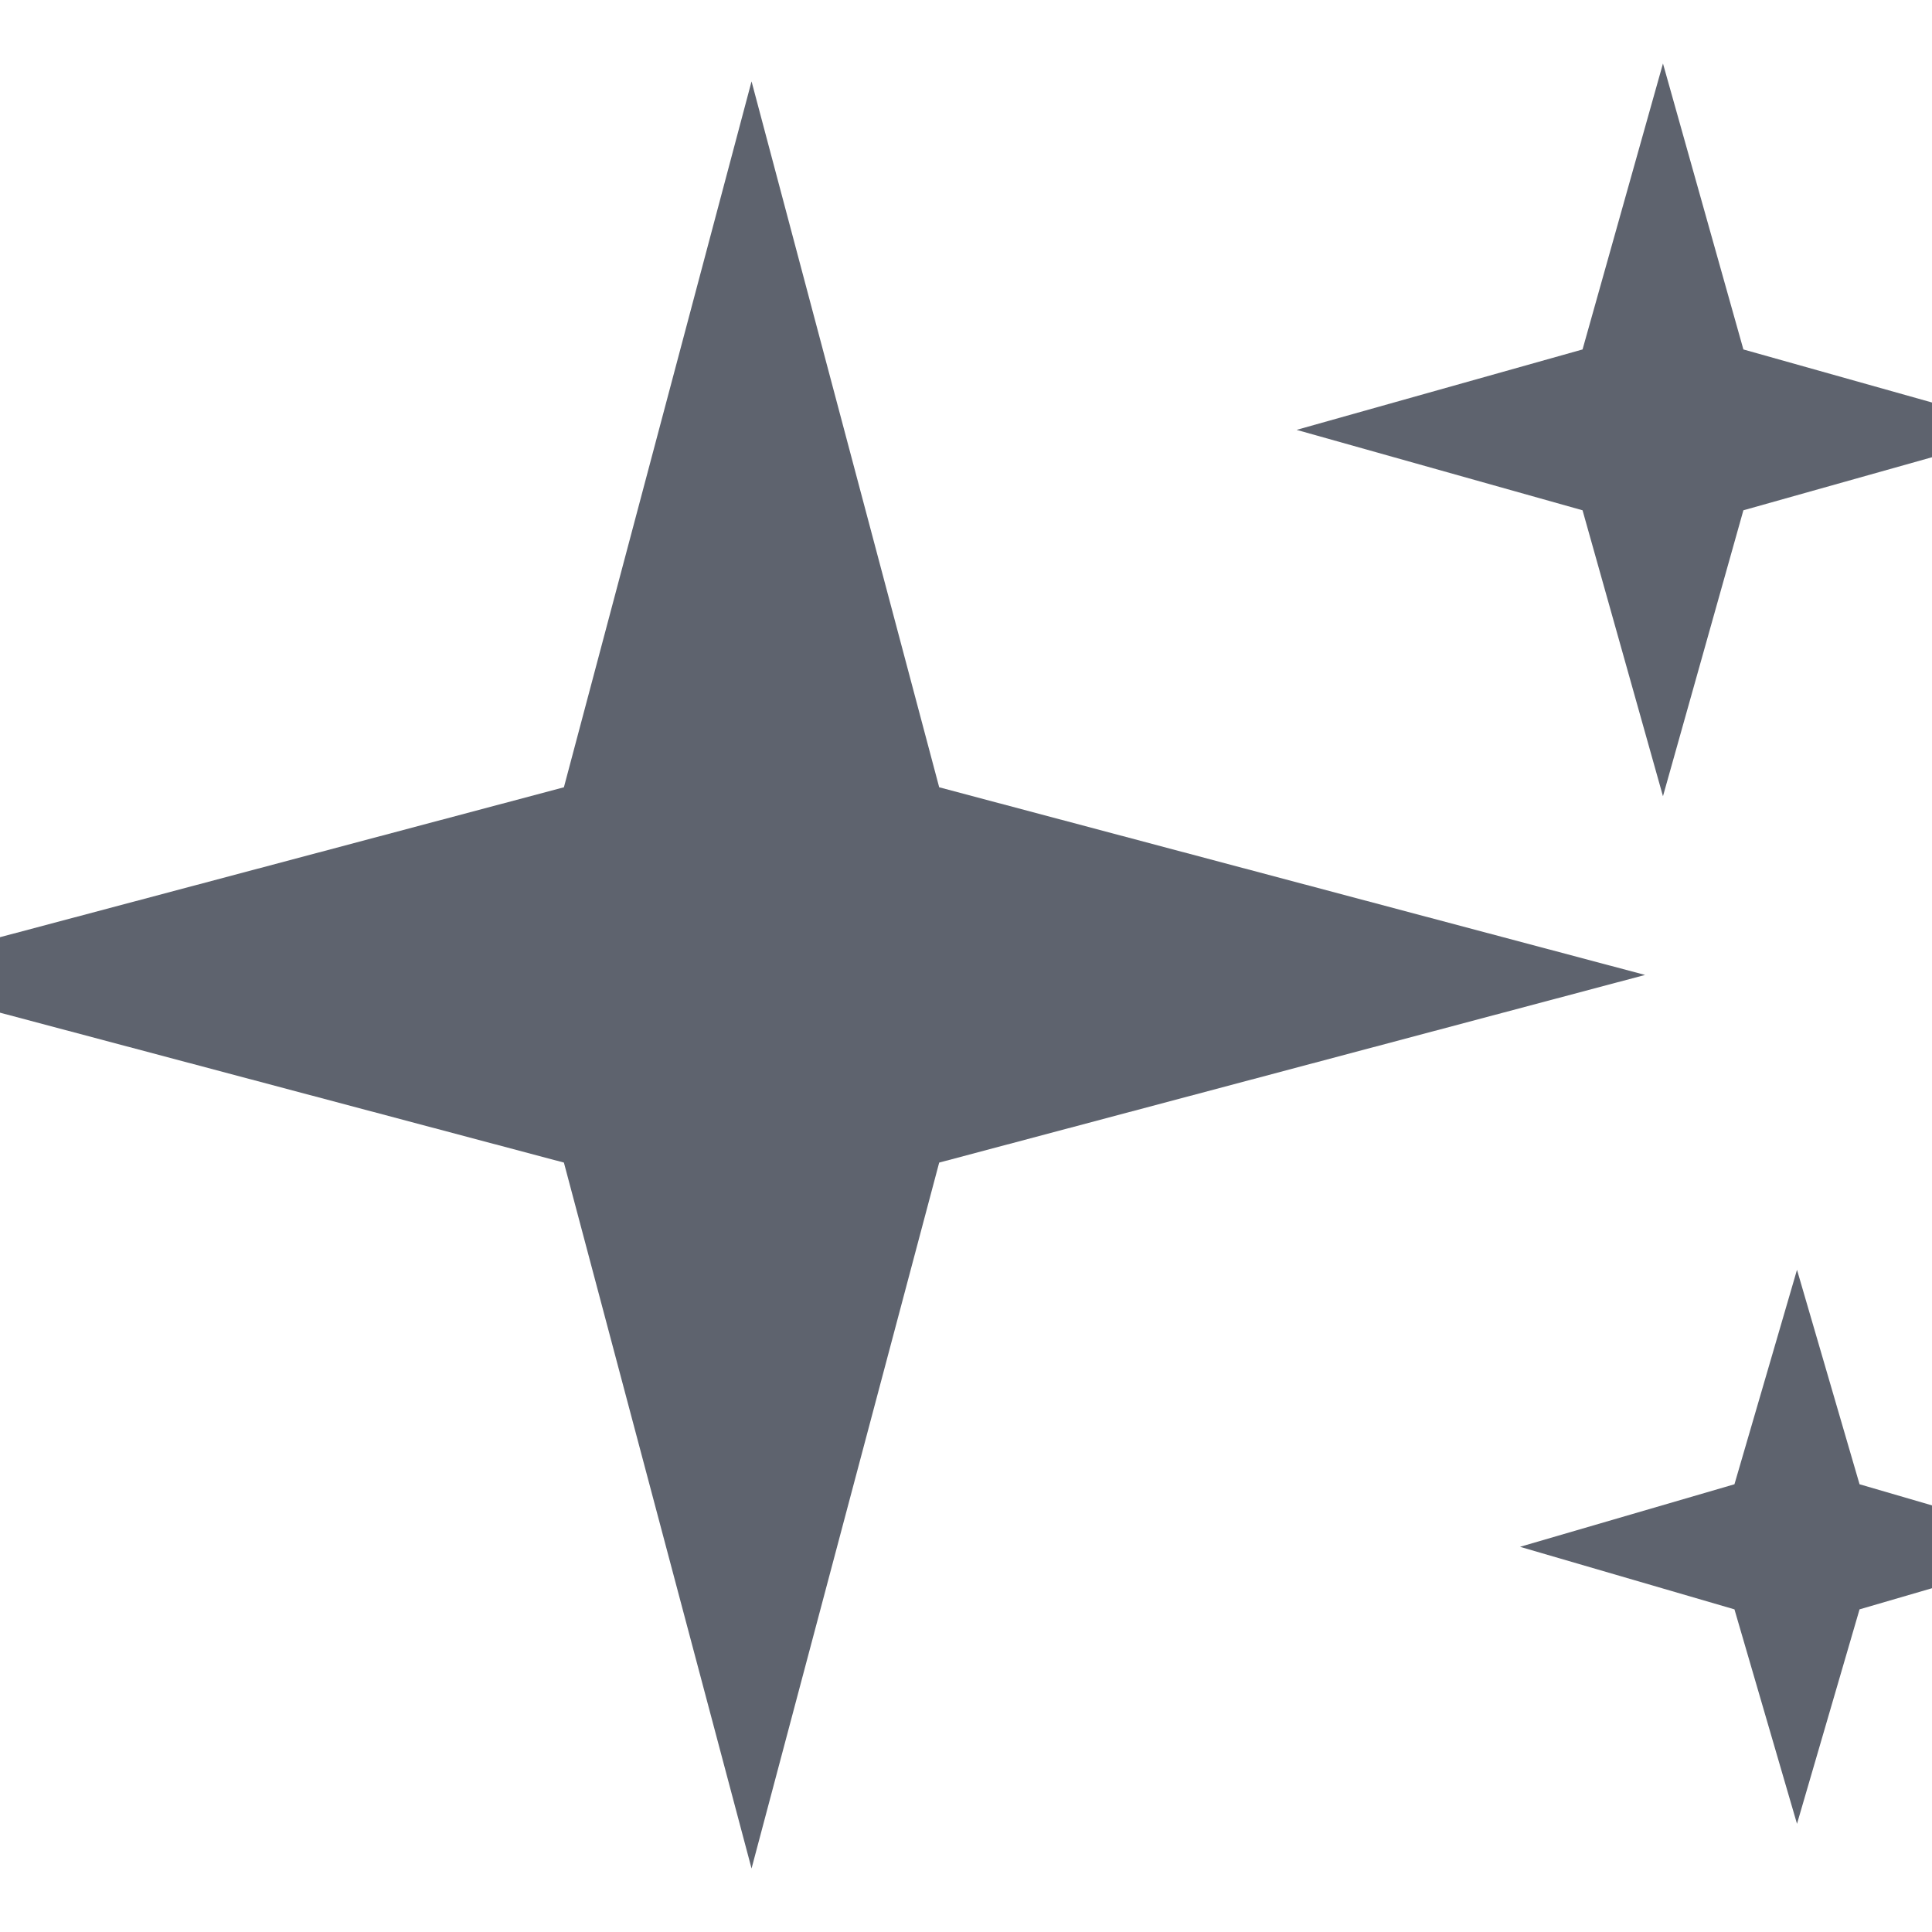
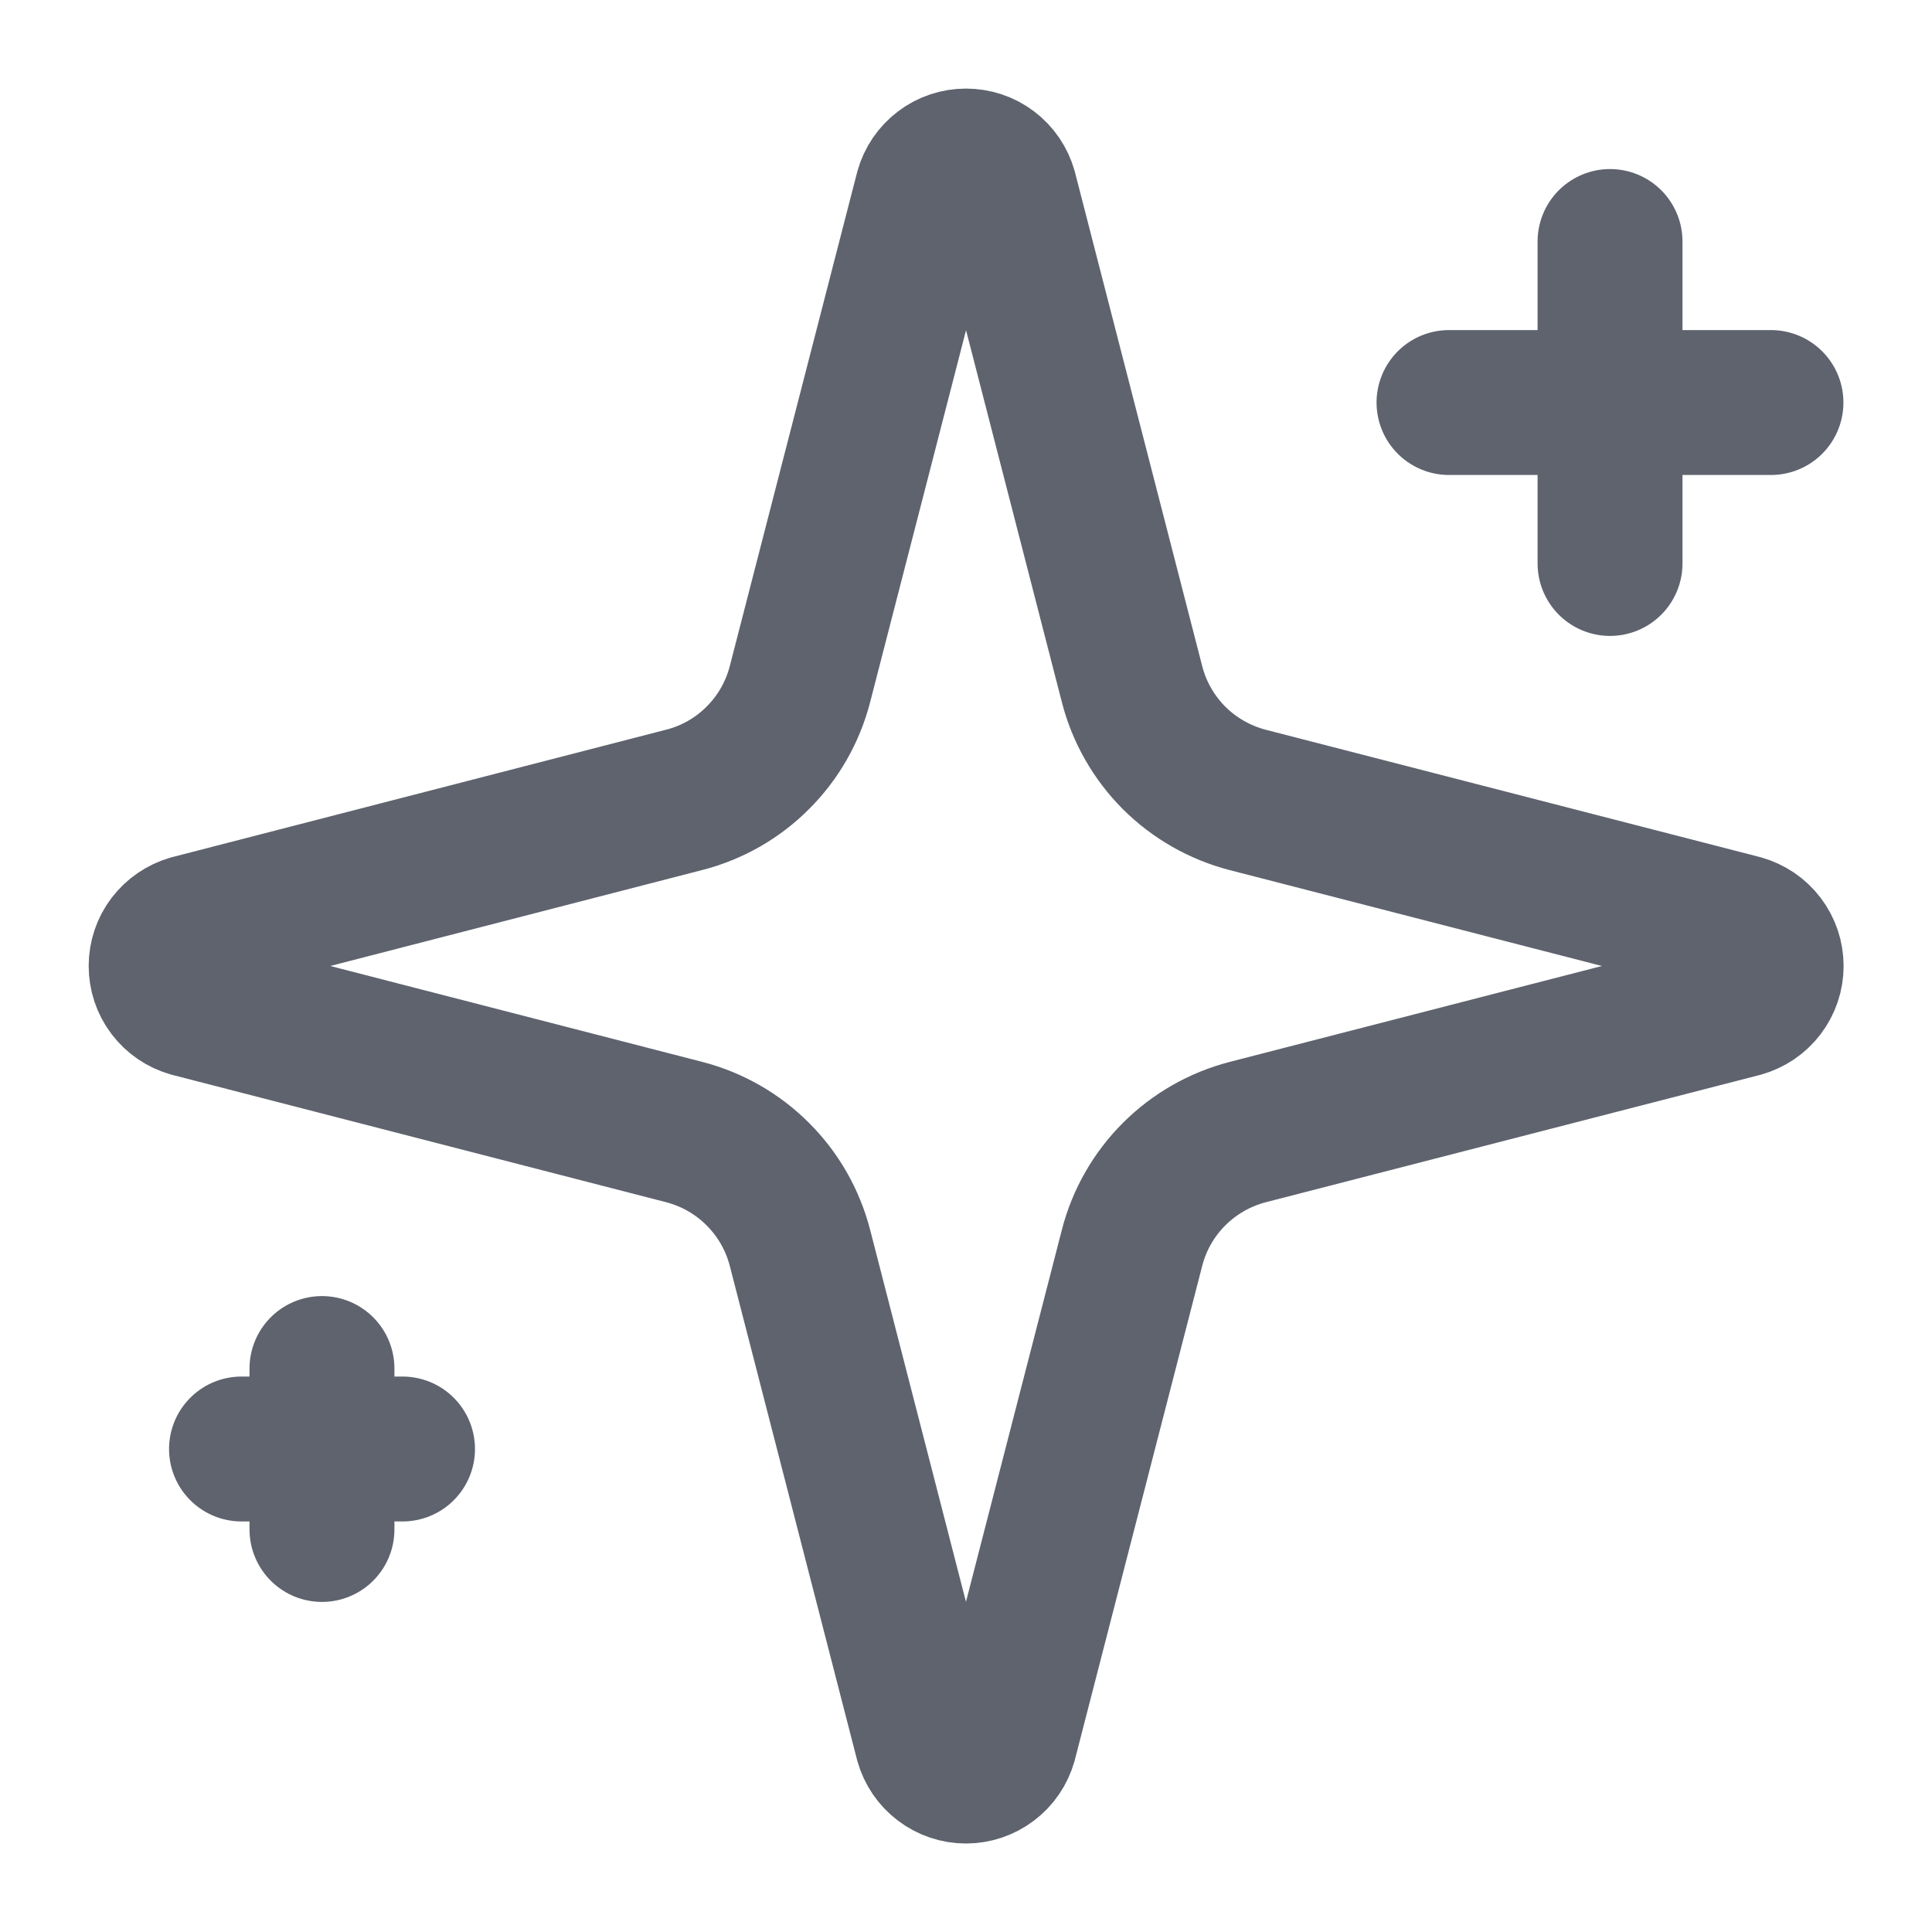
- <svg xmlns="http://www.w3.org/2000/svg" width="24" height="24" viewBox="0 0 20 20" fill="none">
-   <g transform="translate(10 10) scale(1.85) translate(-10.7 -8.15)">
-     <path d="M9.5 3.2 10.55 7.15 14.5 8.2 10.55 9.25 9.5 13.2 8.45 9.25 4.5 8.2 8.45 7.15Z" fill="#5E636E" />
-     <path d="M14.6 3.1 15.05 4.7 16.65 5.15 15.05 5.6 14.6 7.2 14.15 5.6 12.55 5.15 14.15 4.7Z" fill="#5E636E" />
-     <path d="M15.35 9.85 15.7 11.05 16.9 11.4 15.7 11.75 15.35 12.95 15 11.75 13.8 11.4 15 11.05Z" fill="#5E636E" />
-   </g>
+ <svg xmlns="http://www.w3.org/2000/svg" width="20" height="20" viewBox="0 0 20 20" fill="none">
+   <path d="M16.667 2.5V5.833M18.333 4.167H15M3.333 14.167V15.833M4.167 15H2.5M8.281 12.917C8.206 12.628 8.056 12.365 7.845 12.155C7.635 11.944 7.372 11.794 7.083 11.719L1.971 10.401C1.884 10.376 1.807 10.324 1.752 10.251C1.697 10.179 1.668 10.091 1.668 10C1.668 9.909 1.697 9.821 1.752 9.749C1.807 9.677 1.884 9.624 1.971 9.599L7.083 8.28C7.372 8.206 7.635 8.056 7.845 7.845C8.056 7.635 8.206 7.372 8.281 7.083L9.599 1.971C9.624 1.883 9.676 1.806 9.749 1.751C9.821 1.696 9.909 1.667 10 1.667C10.091 1.667 10.18 1.696 10.252 1.751C10.325 1.806 10.377 1.883 10.402 1.971L11.719 7.083C11.793 7.372 11.944 7.635 12.154 7.846C12.365 8.056 12.628 8.206 12.917 8.281L18.029 9.598C18.117 9.623 18.195 9.675 18.25 9.748C18.305 9.82 18.335 9.909 18.335 10C18.335 10.091 18.305 10.18 18.25 10.252C18.195 10.325 18.117 10.377 18.029 10.402L12.917 11.719C12.628 11.794 12.365 11.944 12.154 12.155C11.944 12.365 11.793 12.628 11.719 12.917L10.401 18.029C10.376 18.117 10.324 18.194 10.251 18.249C10.179 18.304 10.09 18.334 9.999 18.334C9.909 18.334 9.82 18.304 9.748 18.249C9.675 18.194 9.623 18.117 9.598 18.029L8.281 12.917Z" stroke="#5E636E" stroke-width="1.5" stroke-linecap="round" stroke-linejoin="round" />
</svg>
